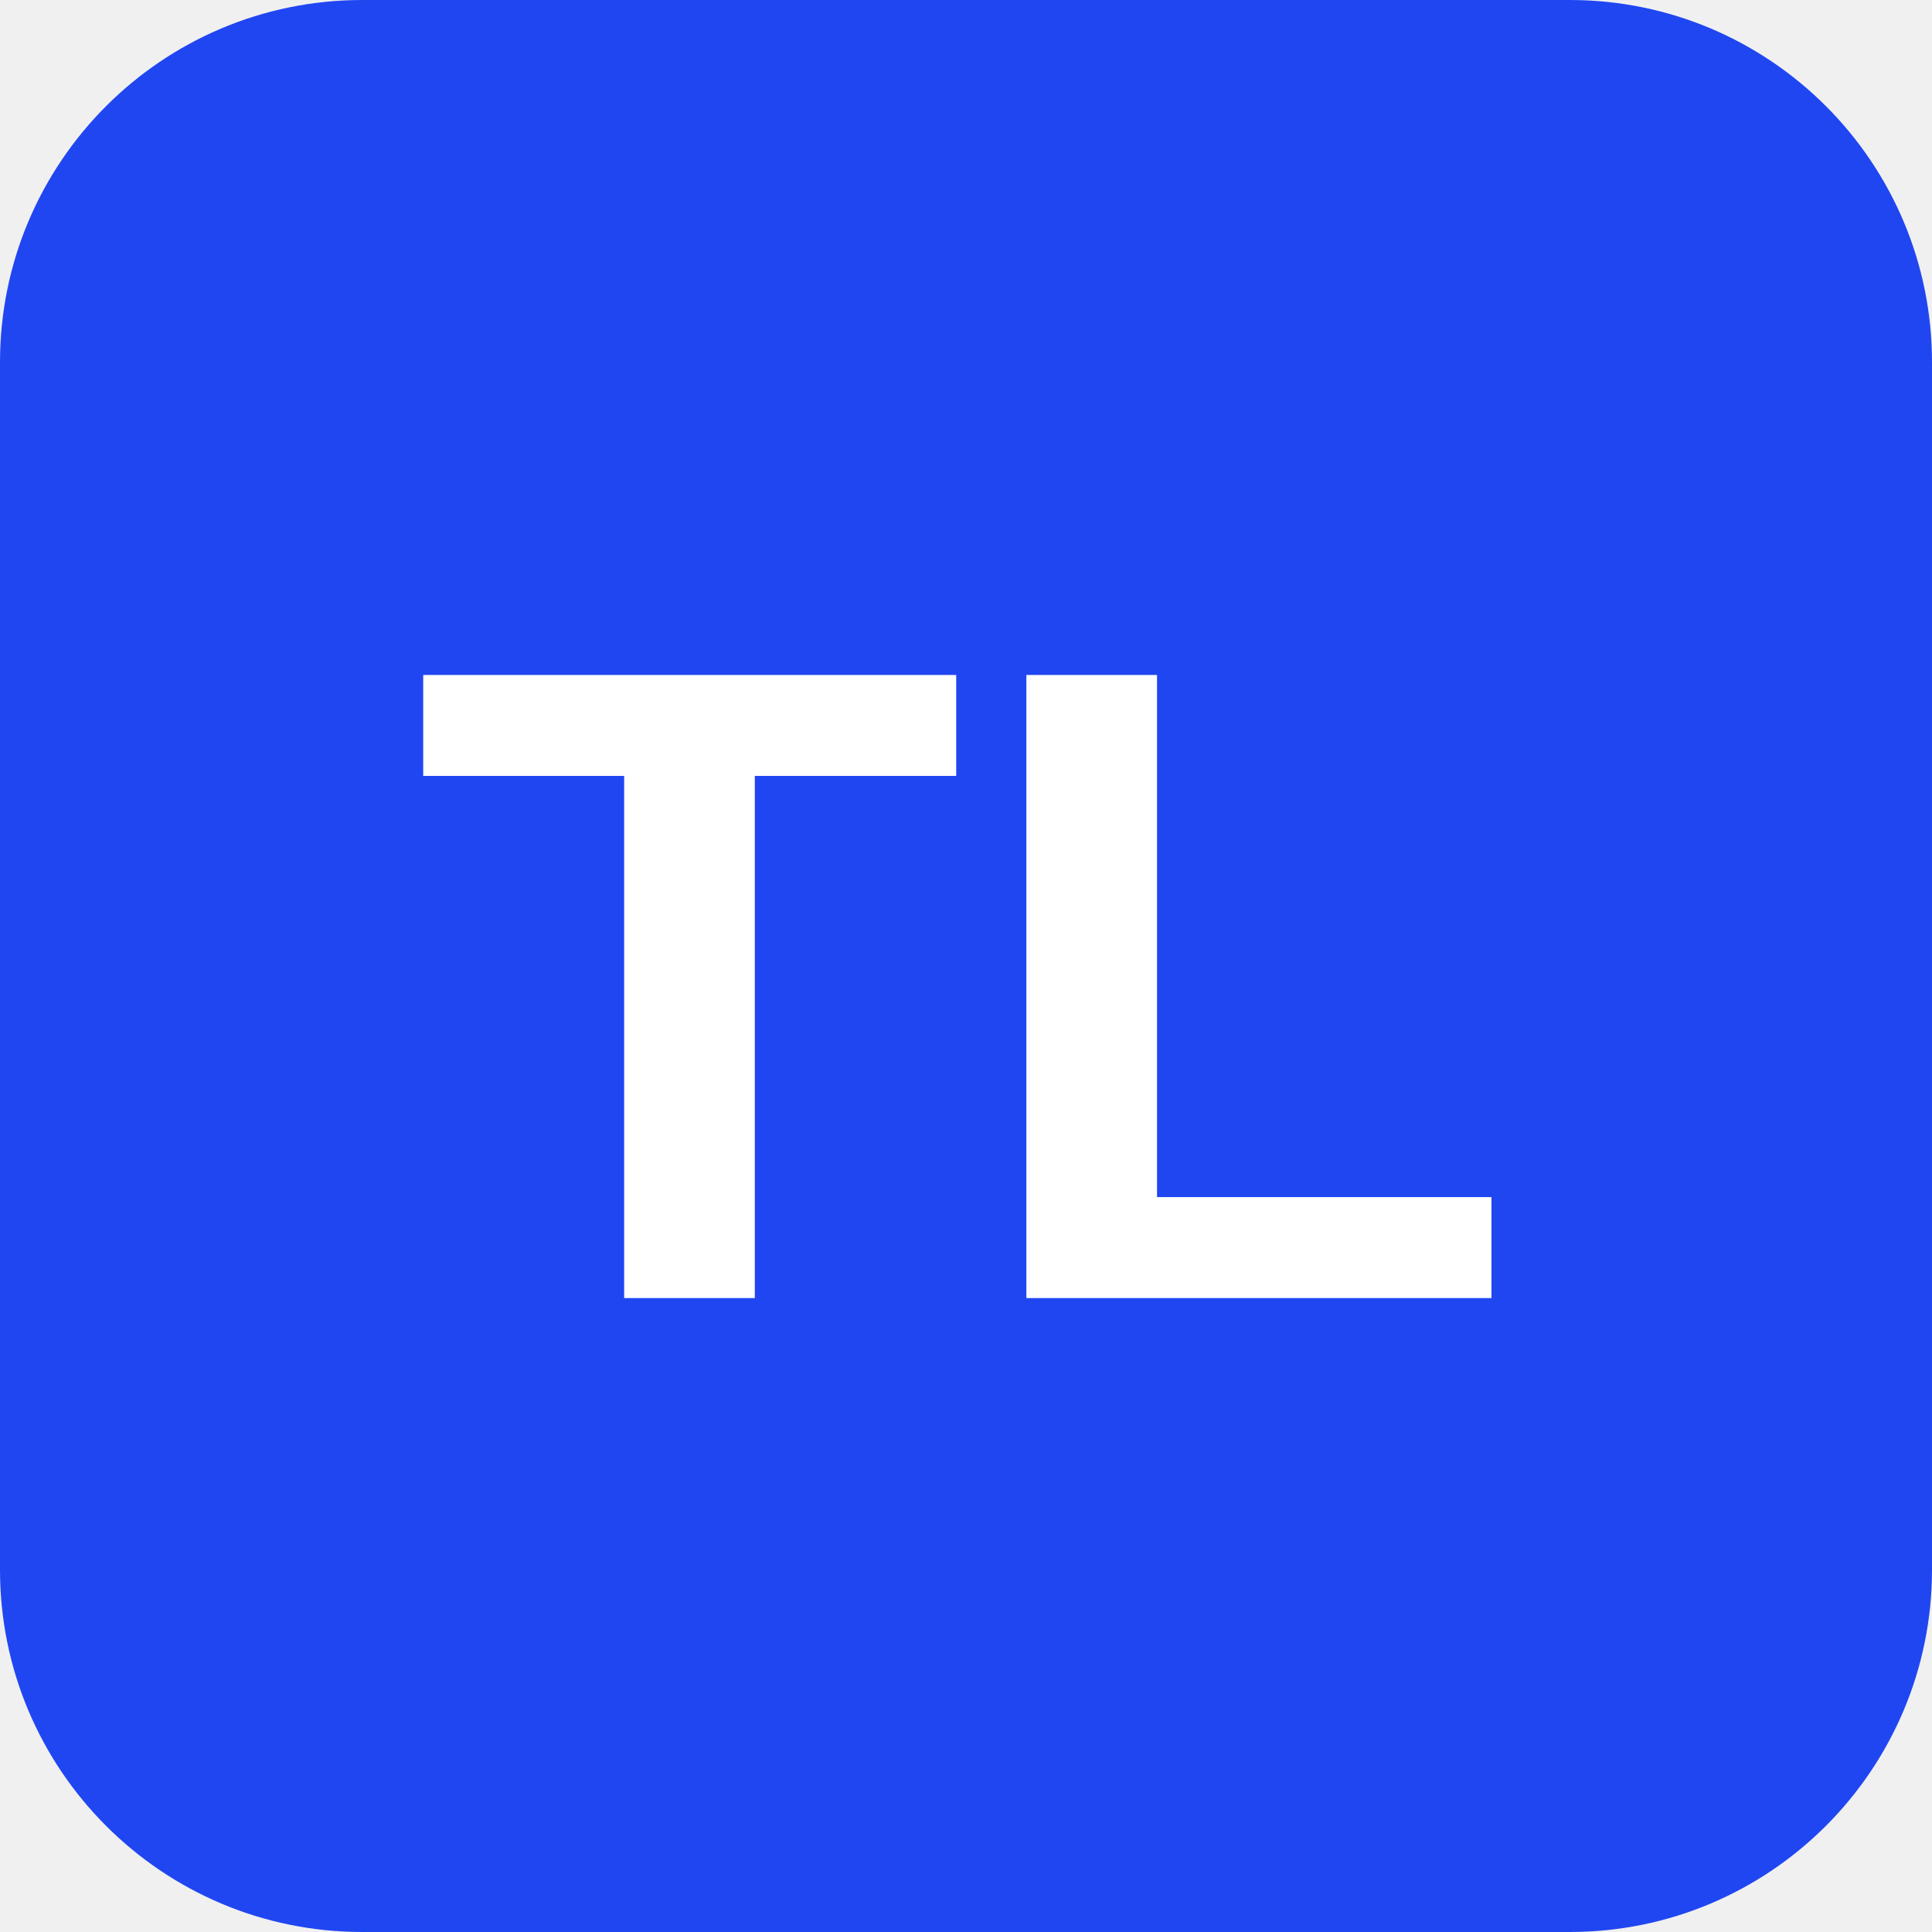
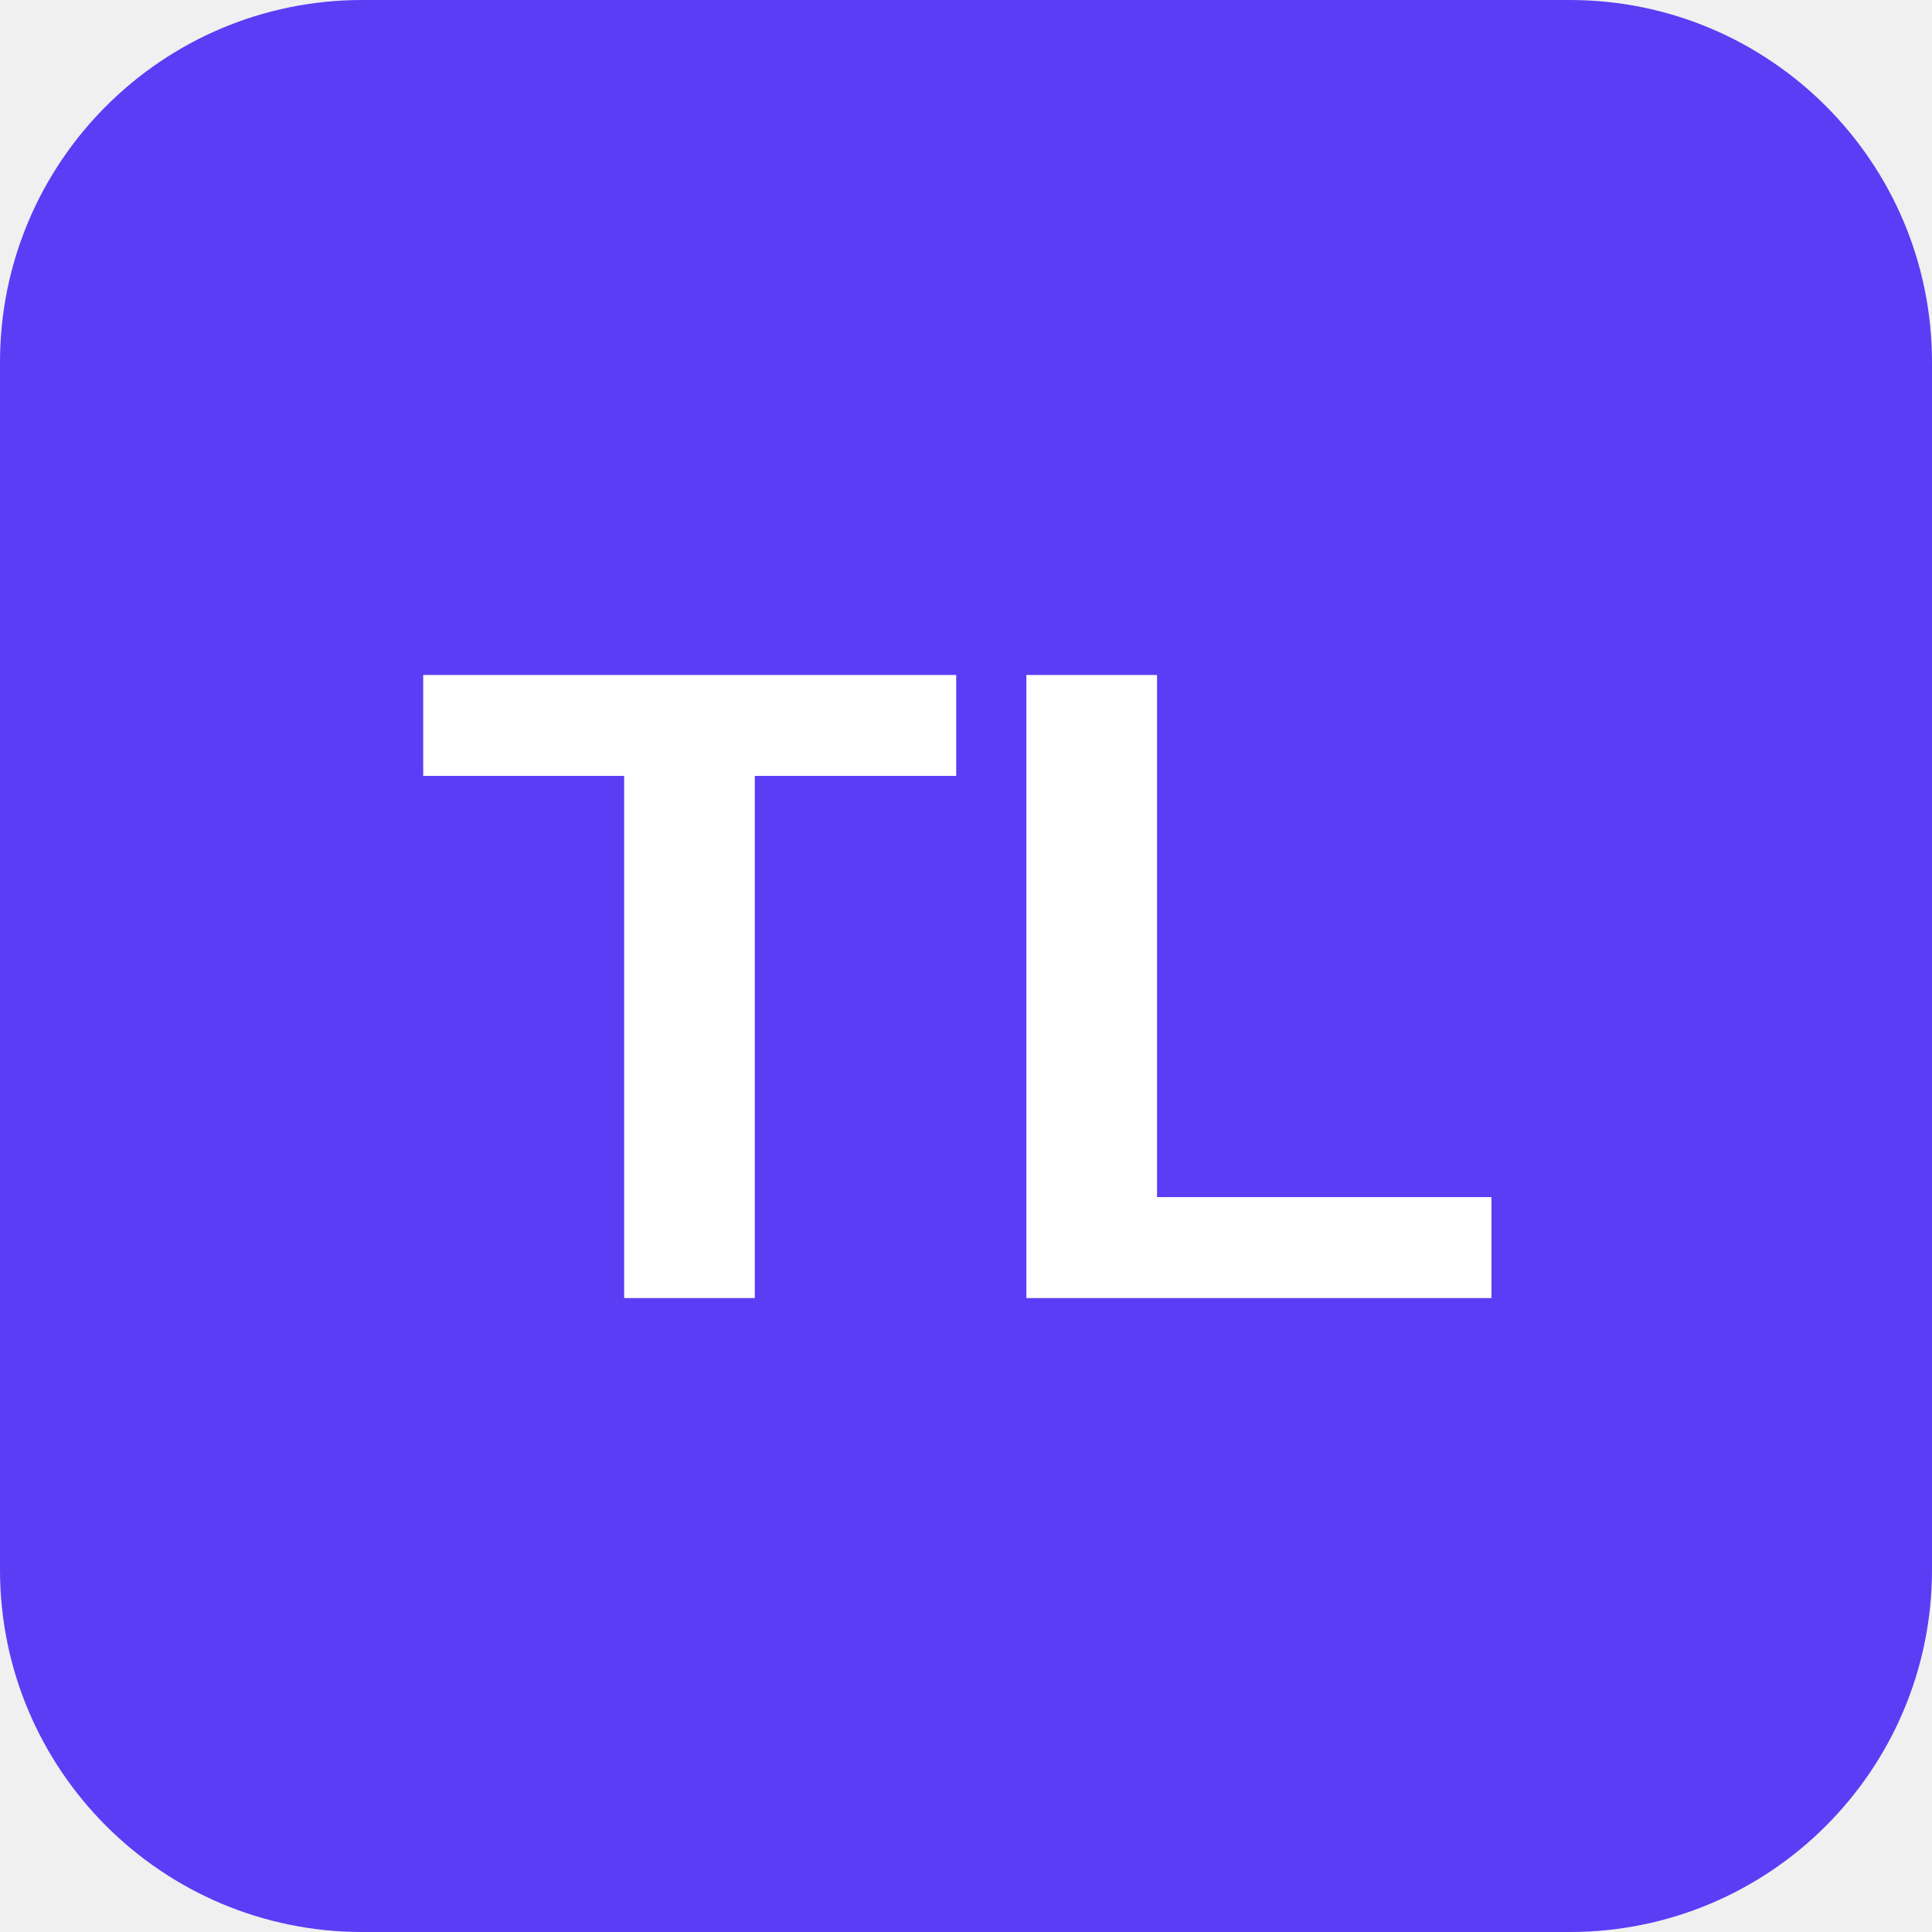
<svg xmlns="http://www.w3.org/2000/svg" viewBox="0 0 64 64">
-   <rect width="64" height="64" rx="12" fill="#2046f2" />
+   <rect width="64" height="64" rx="12" fill="#5b3df5" />
  <text x="32" y="43" text-anchor="middle" font-family="Arial, Helvetica, sans-serif" font-weight="800" font-size="30" fill="#fff">TL</text>
</svg>
